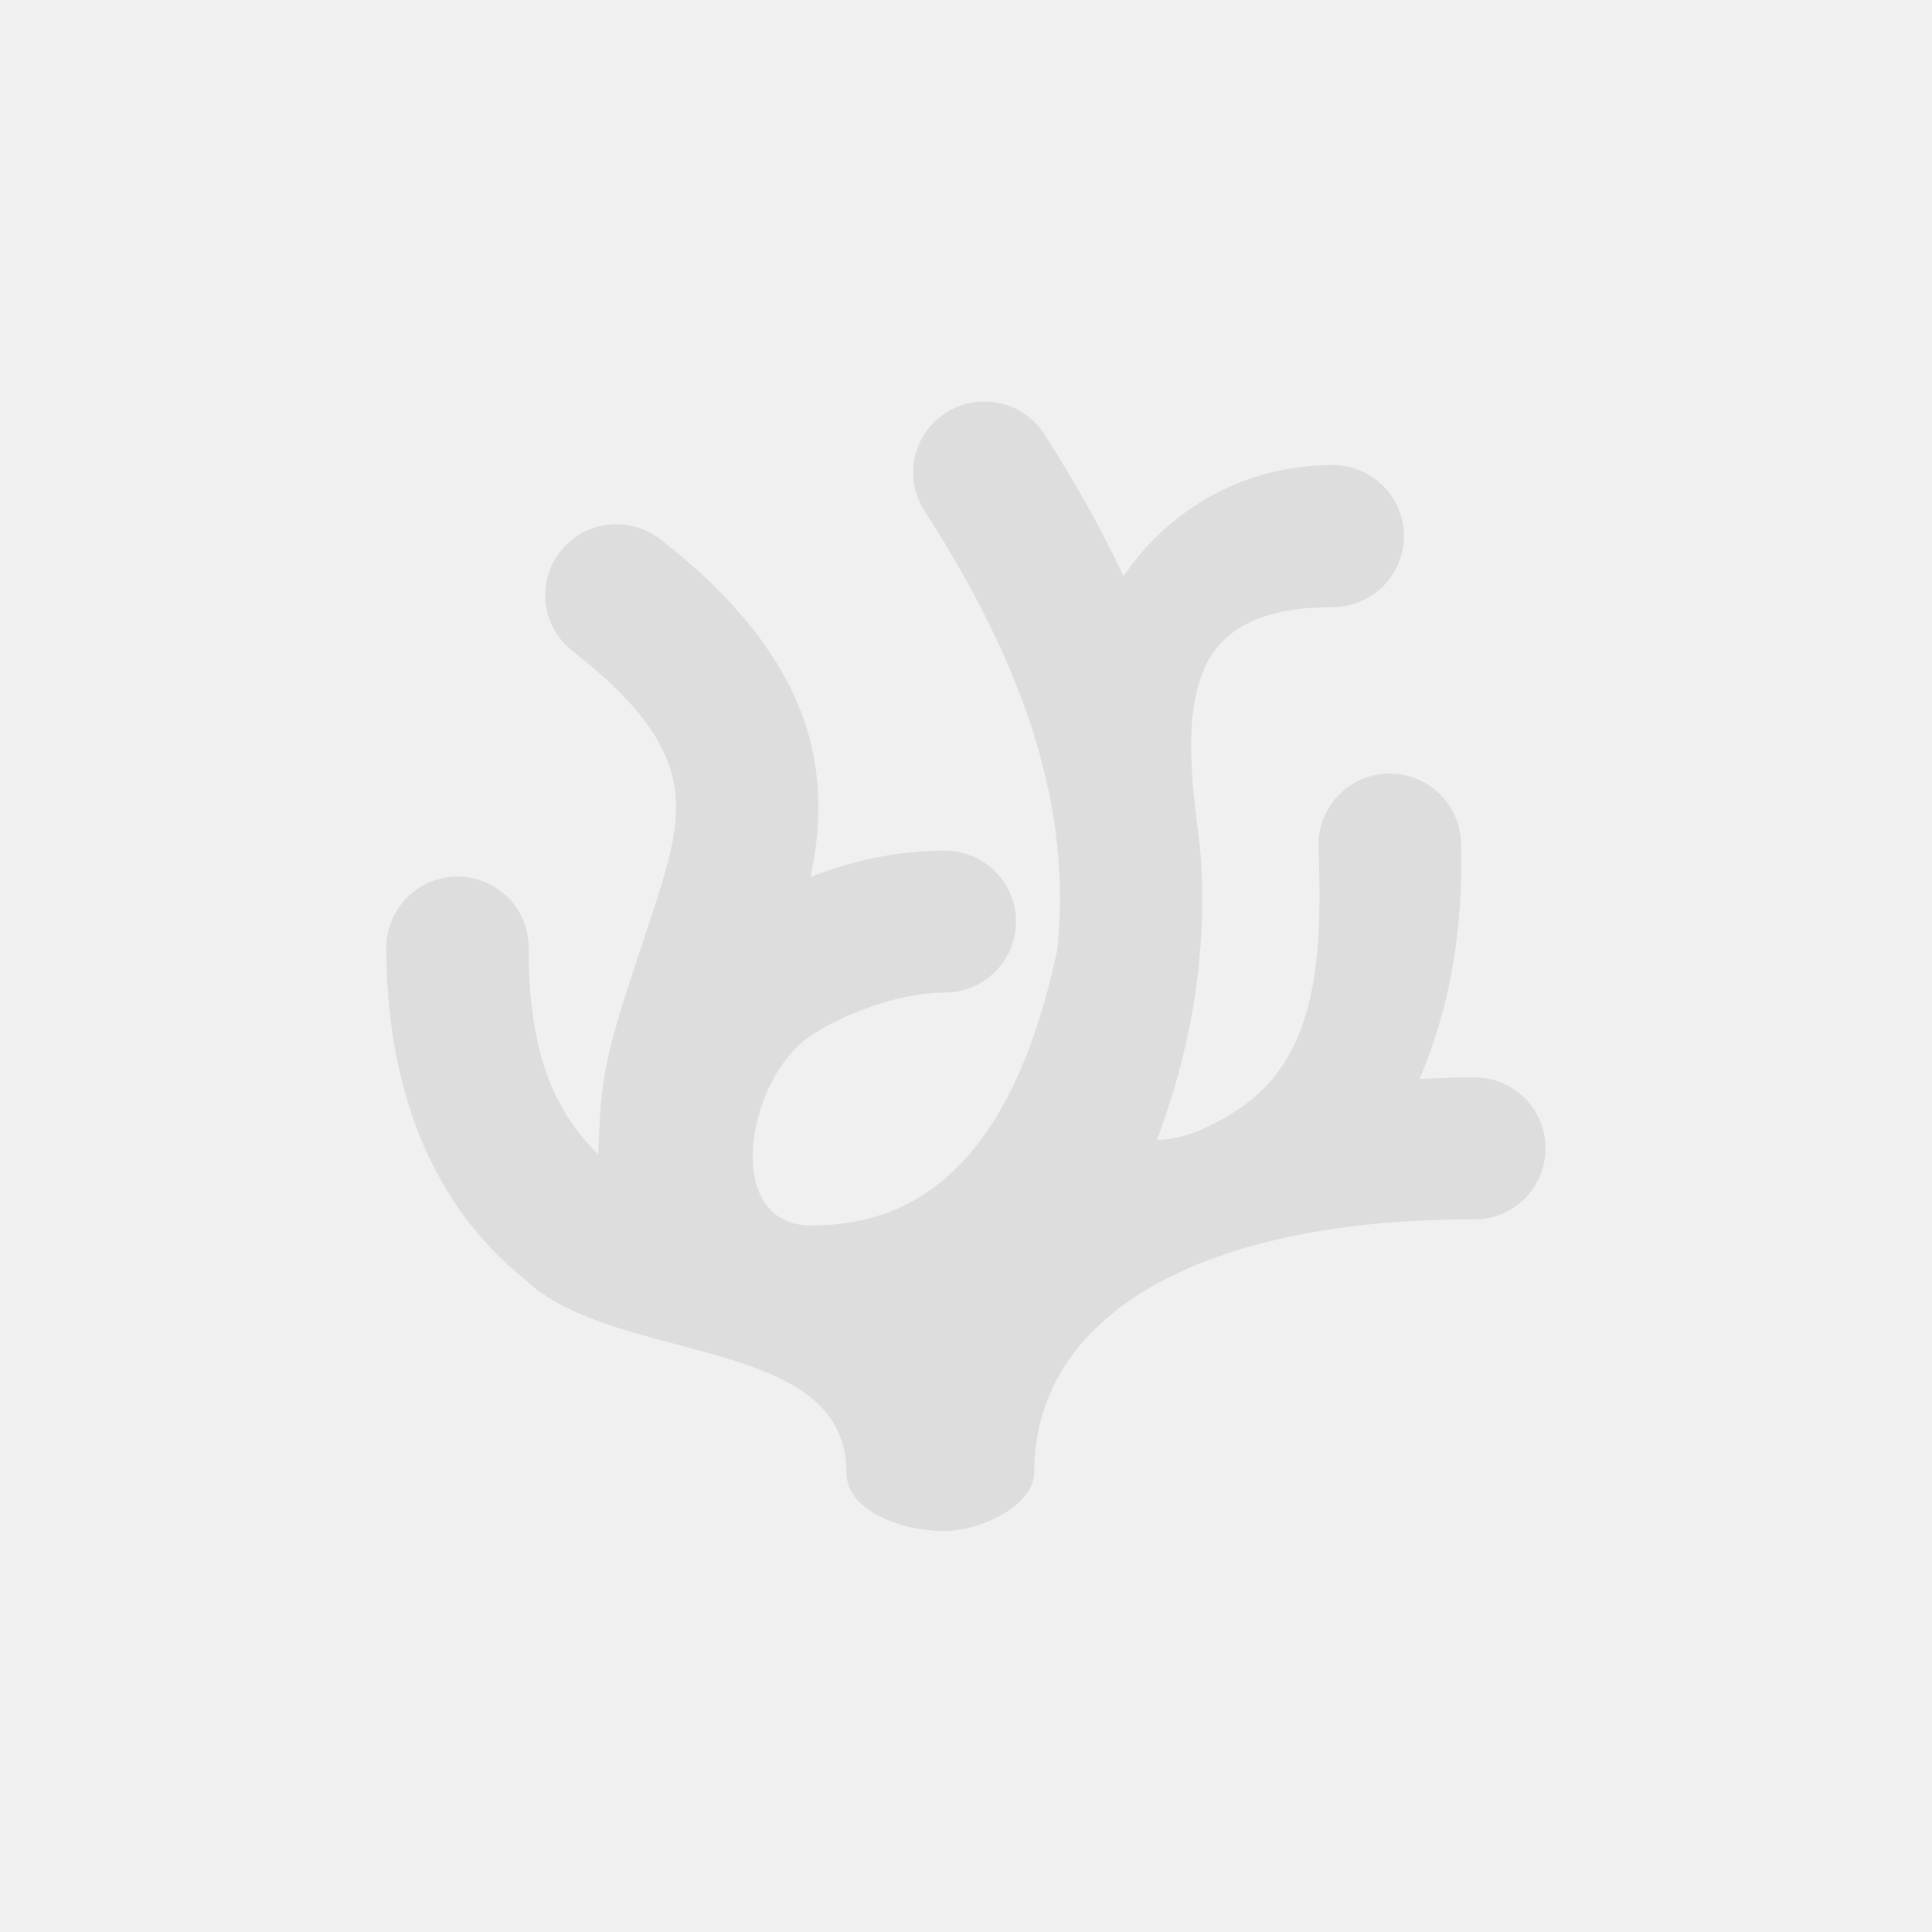
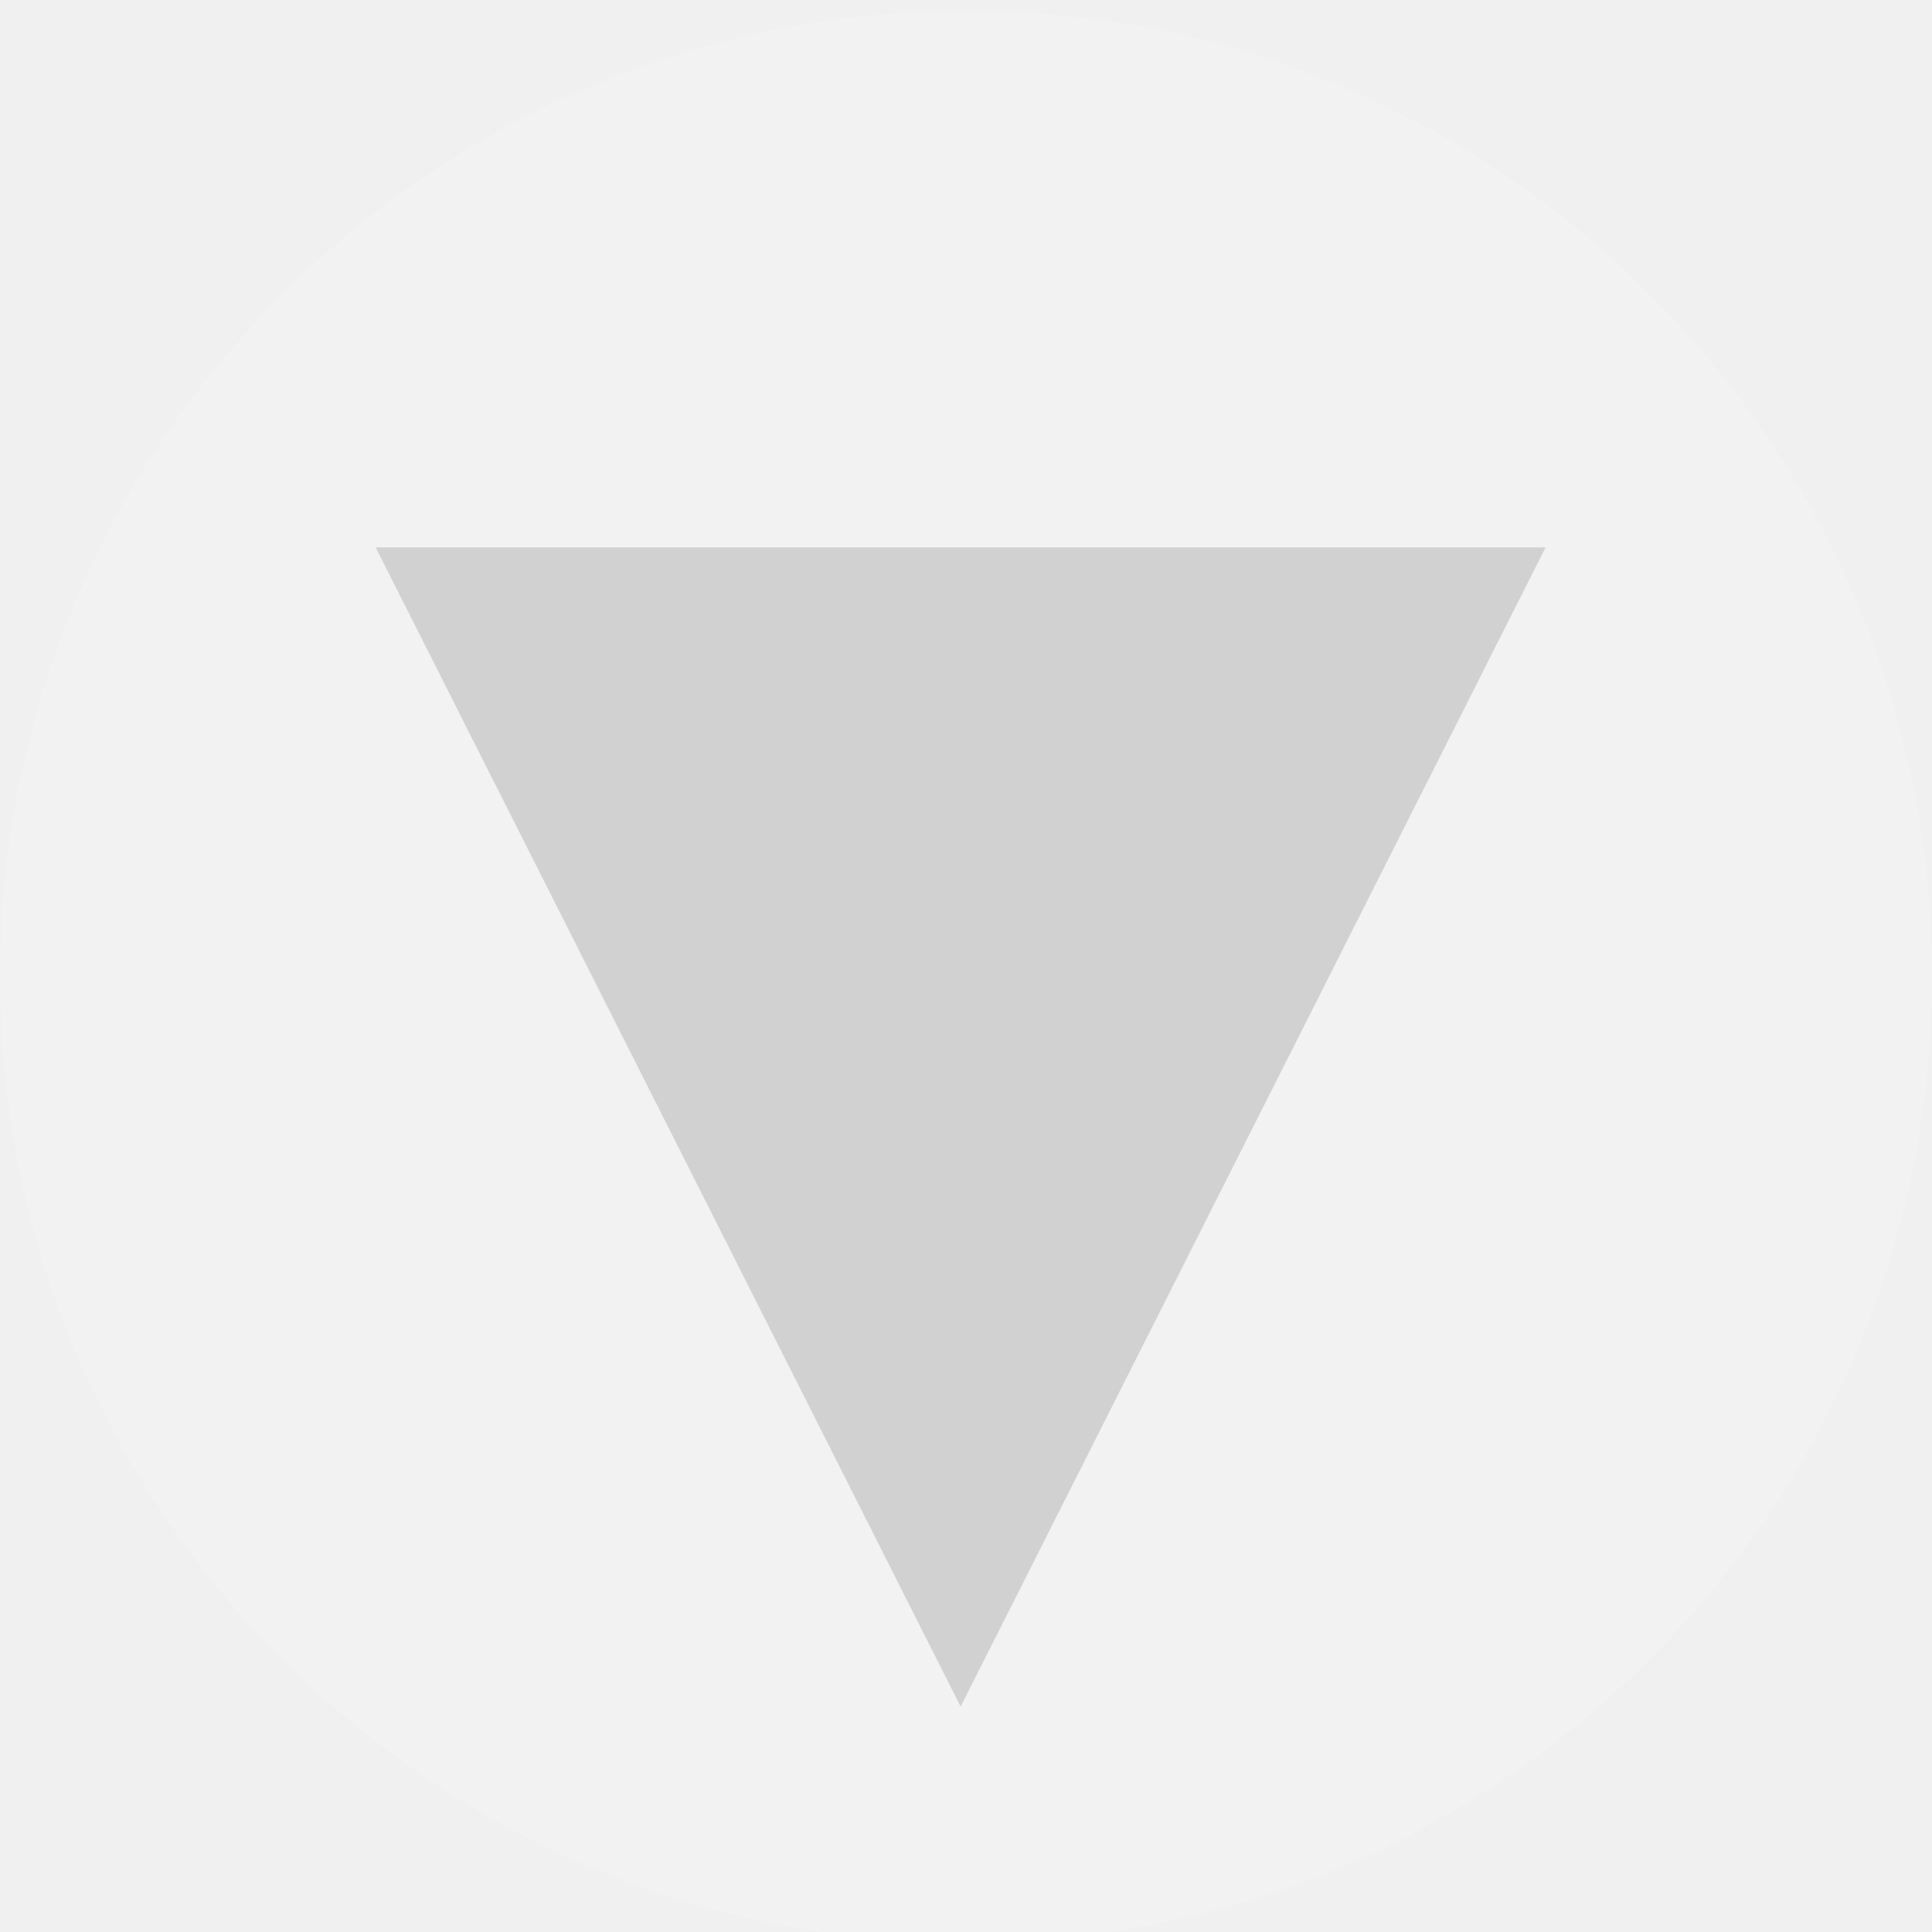
- <svg xmlns="http://www.w3.org/2000/svg" version="1.1" x="0" y="0" width="40" height="40" viewBox="0, 0, 40, 40">
-   <g id="codium_grey_dark_letterpress">
-     <path d="M19.582,8.546 C18.897,8.985 18.7,9.896 19.141,10.578 C21.567,14.335 22.14,17.169 21.892,19.653 C20.888,24.409 18.705,25.373 16.797,25.373 C14.935,25.373 15.434,22.308 16.833,21.411 C17.669,20.889 18.74,20.55 19.561,20.55 C20.375,20.55 21.035,19.892 21.035,19.081 C21.035,18.269 20.375,17.611 19.561,17.611 C18.602,17.611 17.66,17.813 16.782,18.156 C16.961,17.309 17.027,16.394 16.795,15.421 C16.443,13.943 15.429,12.532 13.668,11.164 C13.359,10.924 12.968,10.816 12.58,10.864 C12.192,10.912 11.839,11.112 11.599,11.42 C11.099,12.06 11.215,12.984 11.857,13.482 C13.292,14.597 13.766,15.422 13.928,16.1 C14.09,16.779 13.959,17.508 13.634,18.509 C13.218,19.857 12.735,21.062 12.524,22.216 C12.419,22.784 12.41,23.403 12.384,23.897 C11.35,22.89 10.946,21.56 10.946,19.618 C10.946,18.806 10.286,18.148 9.472,18.148 C8.659,18.149 8,18.806 7.999,19.618 C7.999,22.271 8.775,24.796 10.855,26.48 C12.737,28.274 17.525,27.611 17.525,30.49 C17.525,31.303 18.714,31.698 19.528,31.698 C20.363,31.698 21.413,31.14 21.413,30.49 C21.413,27.223 24.856,25.238 30.524,25.246 C31.338,25.248 31.998,24.59 31.999,23.779 C32.001,22.967 31.342,22.307 30.528,22.306 C30.14,22.305 29.763,22.319 29.39,22.341 C30.024,20.851 30.305,19.21 30.247,17.438 C30.22,16.626 29.539,15.99 28.725,16.017 C27.911,16.043 27.273,16.723 27.3,17.535 C27.377,19.855 27.29,21.927 25.561,23.019 C25.07,23.33 24.498,23.599 23.956,23.599 C24.377,22.455 24.695,21.247 24.825,19.945 C24.908,19.114 24.917,18.127 24.822,17.36 C24.675,16.172 24.497,14.825 24.948,13.81 C25.353,12.936 26.261,12.57 27.594,12.57 C28.407,12.569 29.066,11.911 29.066,11.1 C29.067,10.288 28.407,9.63 27.594,9.629 C25.613,9.629 24.112,10.671 23.261,11.93 C22.816,10.98 22.274,10.001 21.619,8.987 C21.408,8.659 21.075,8.429 20.693,8.346 C20.504,8.305 20.308,8.302 20.118,8.336 C19.927,8.37 19.745,8.441 19.582,8.546 z" fill="#B2B2B2" fill-opacity="0.3" id="path6008" />
+ <svg xmlns="http://www.w3.org/2000/svg" width="560" height="560" viewBox="0 0 180 180" fill="none">
+   <g clip-path="url(#clip0)" opacity="0.13">
+     <circle cx="90" cy="91" r="90" fill="white" />
+     <path d="M89.5 159L35 51H144L89.5 159Z" fill="black" />
  </g>
+   <defs>
+     <clipPath id="clip0">
+       <rect width="180" height="180" fill="white" />
+     </clipPath>
+   </defs>
</svg>
